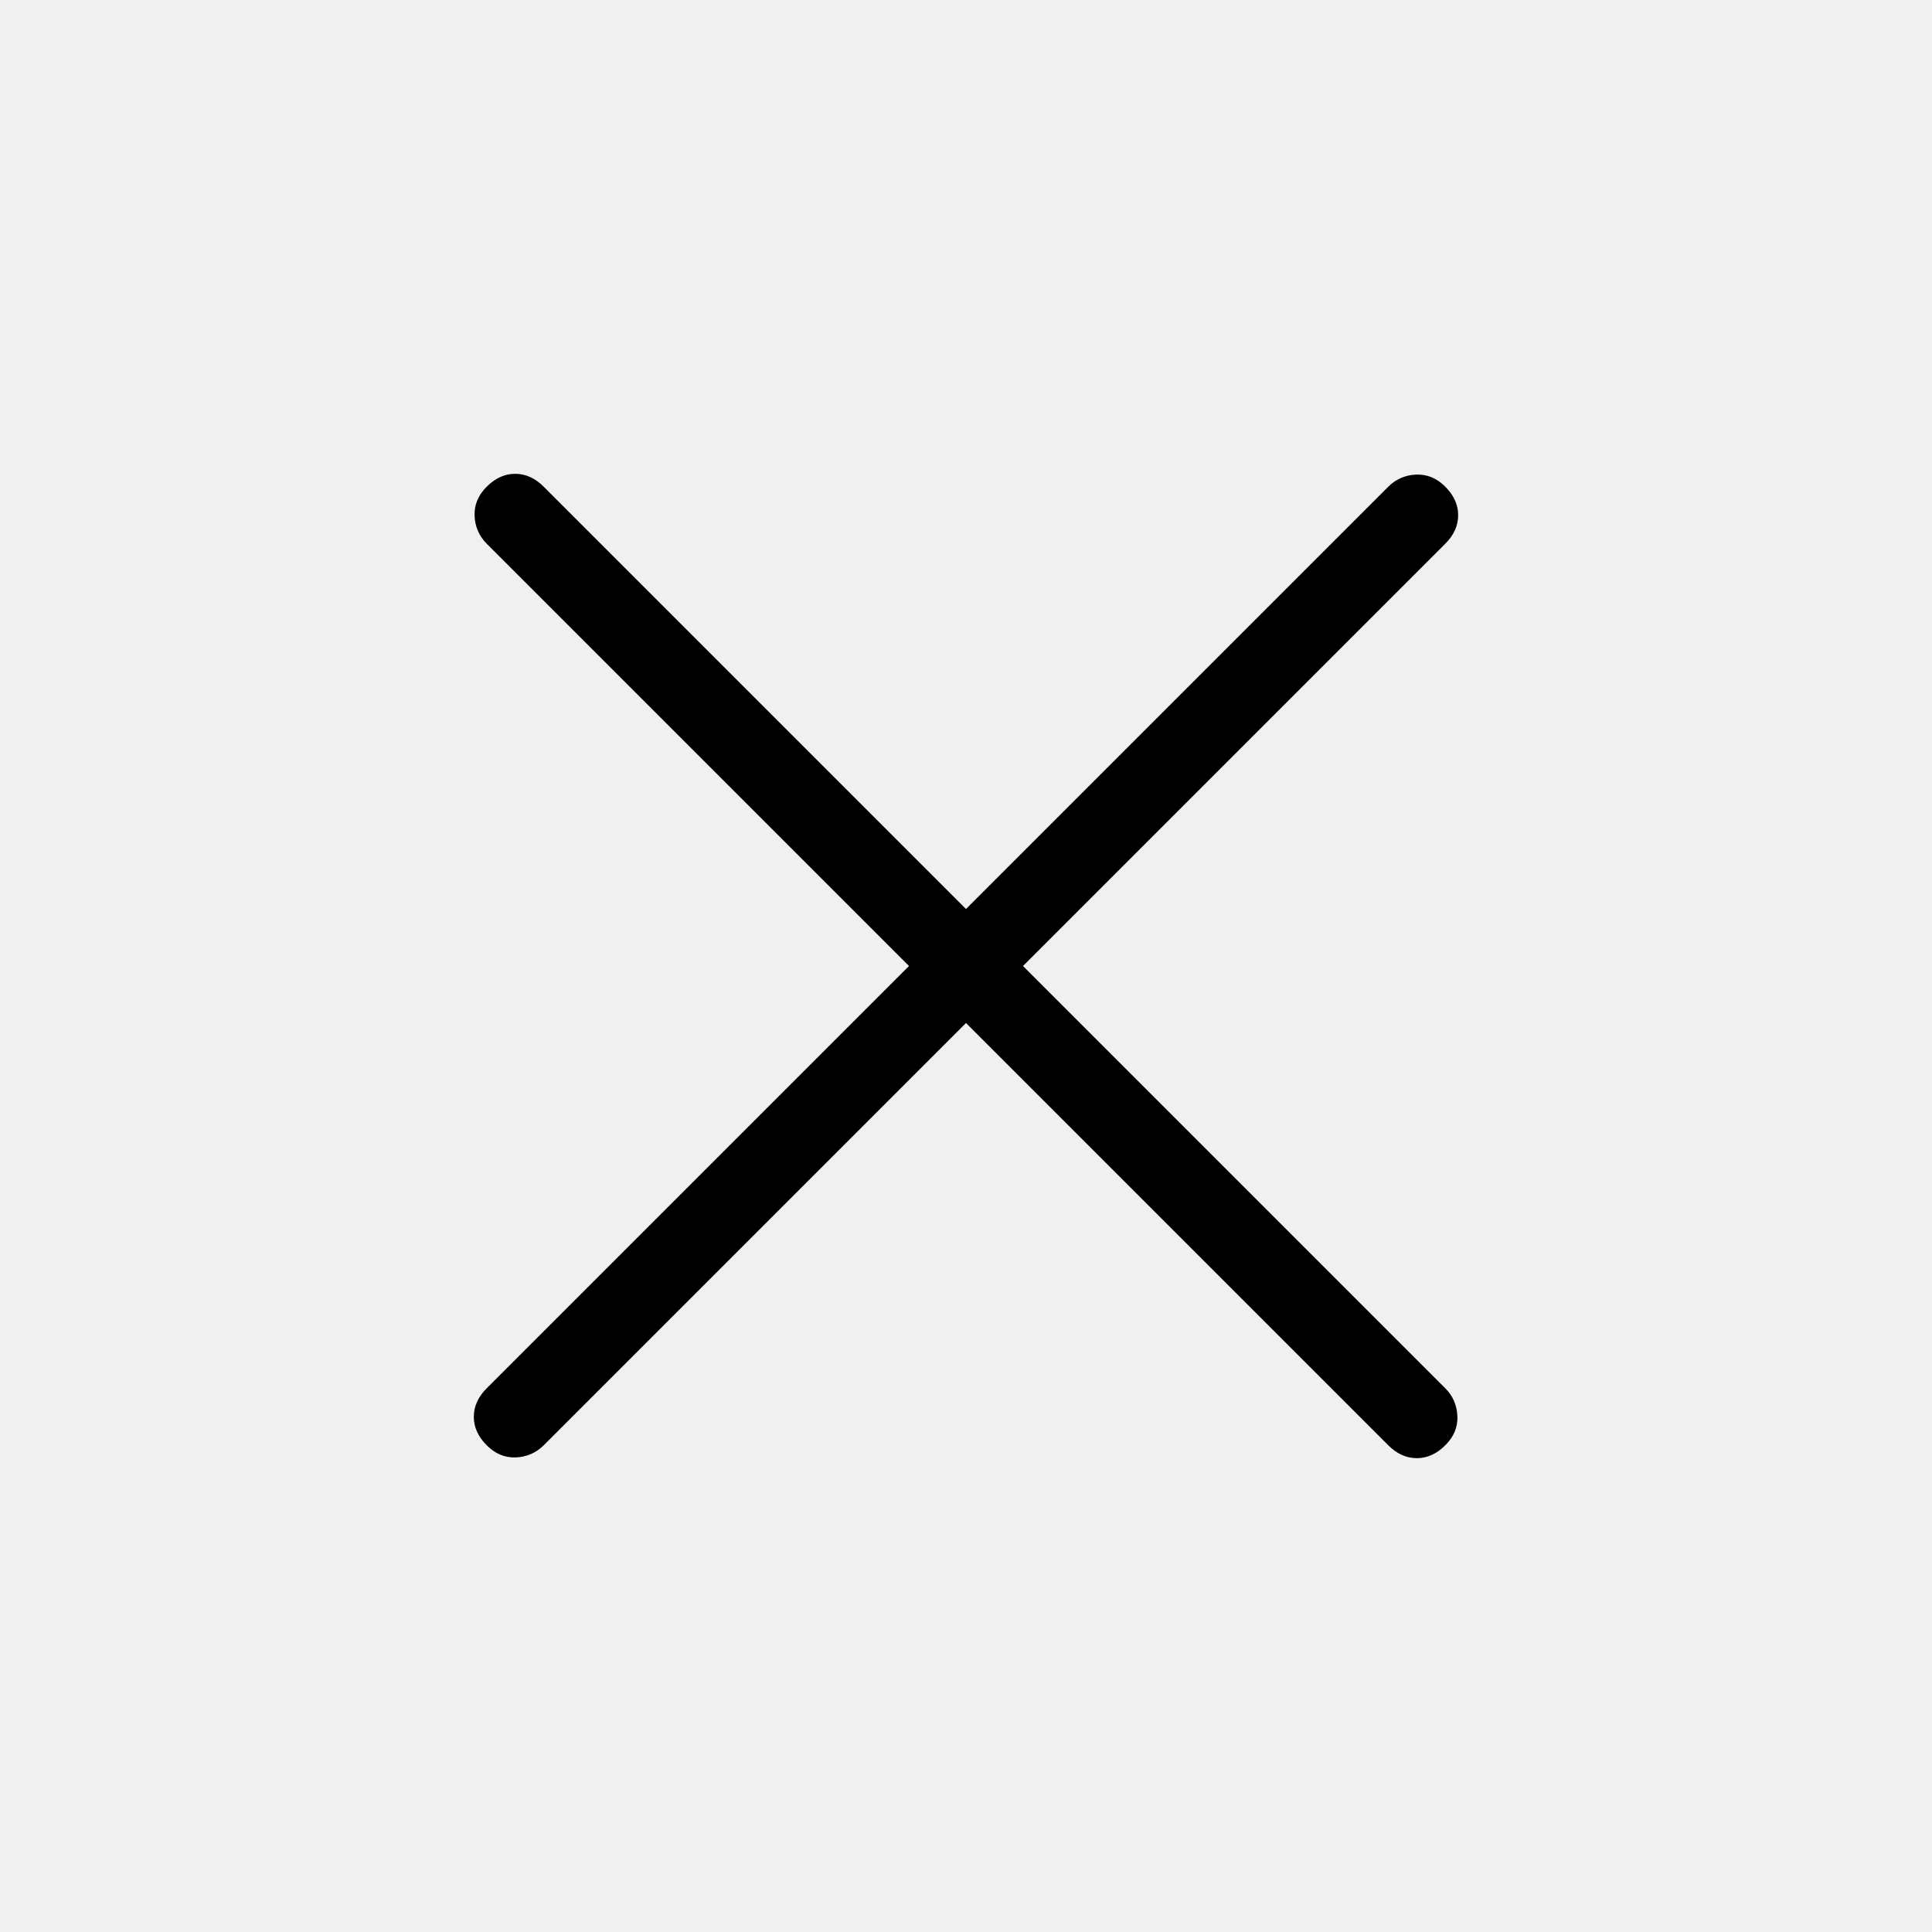
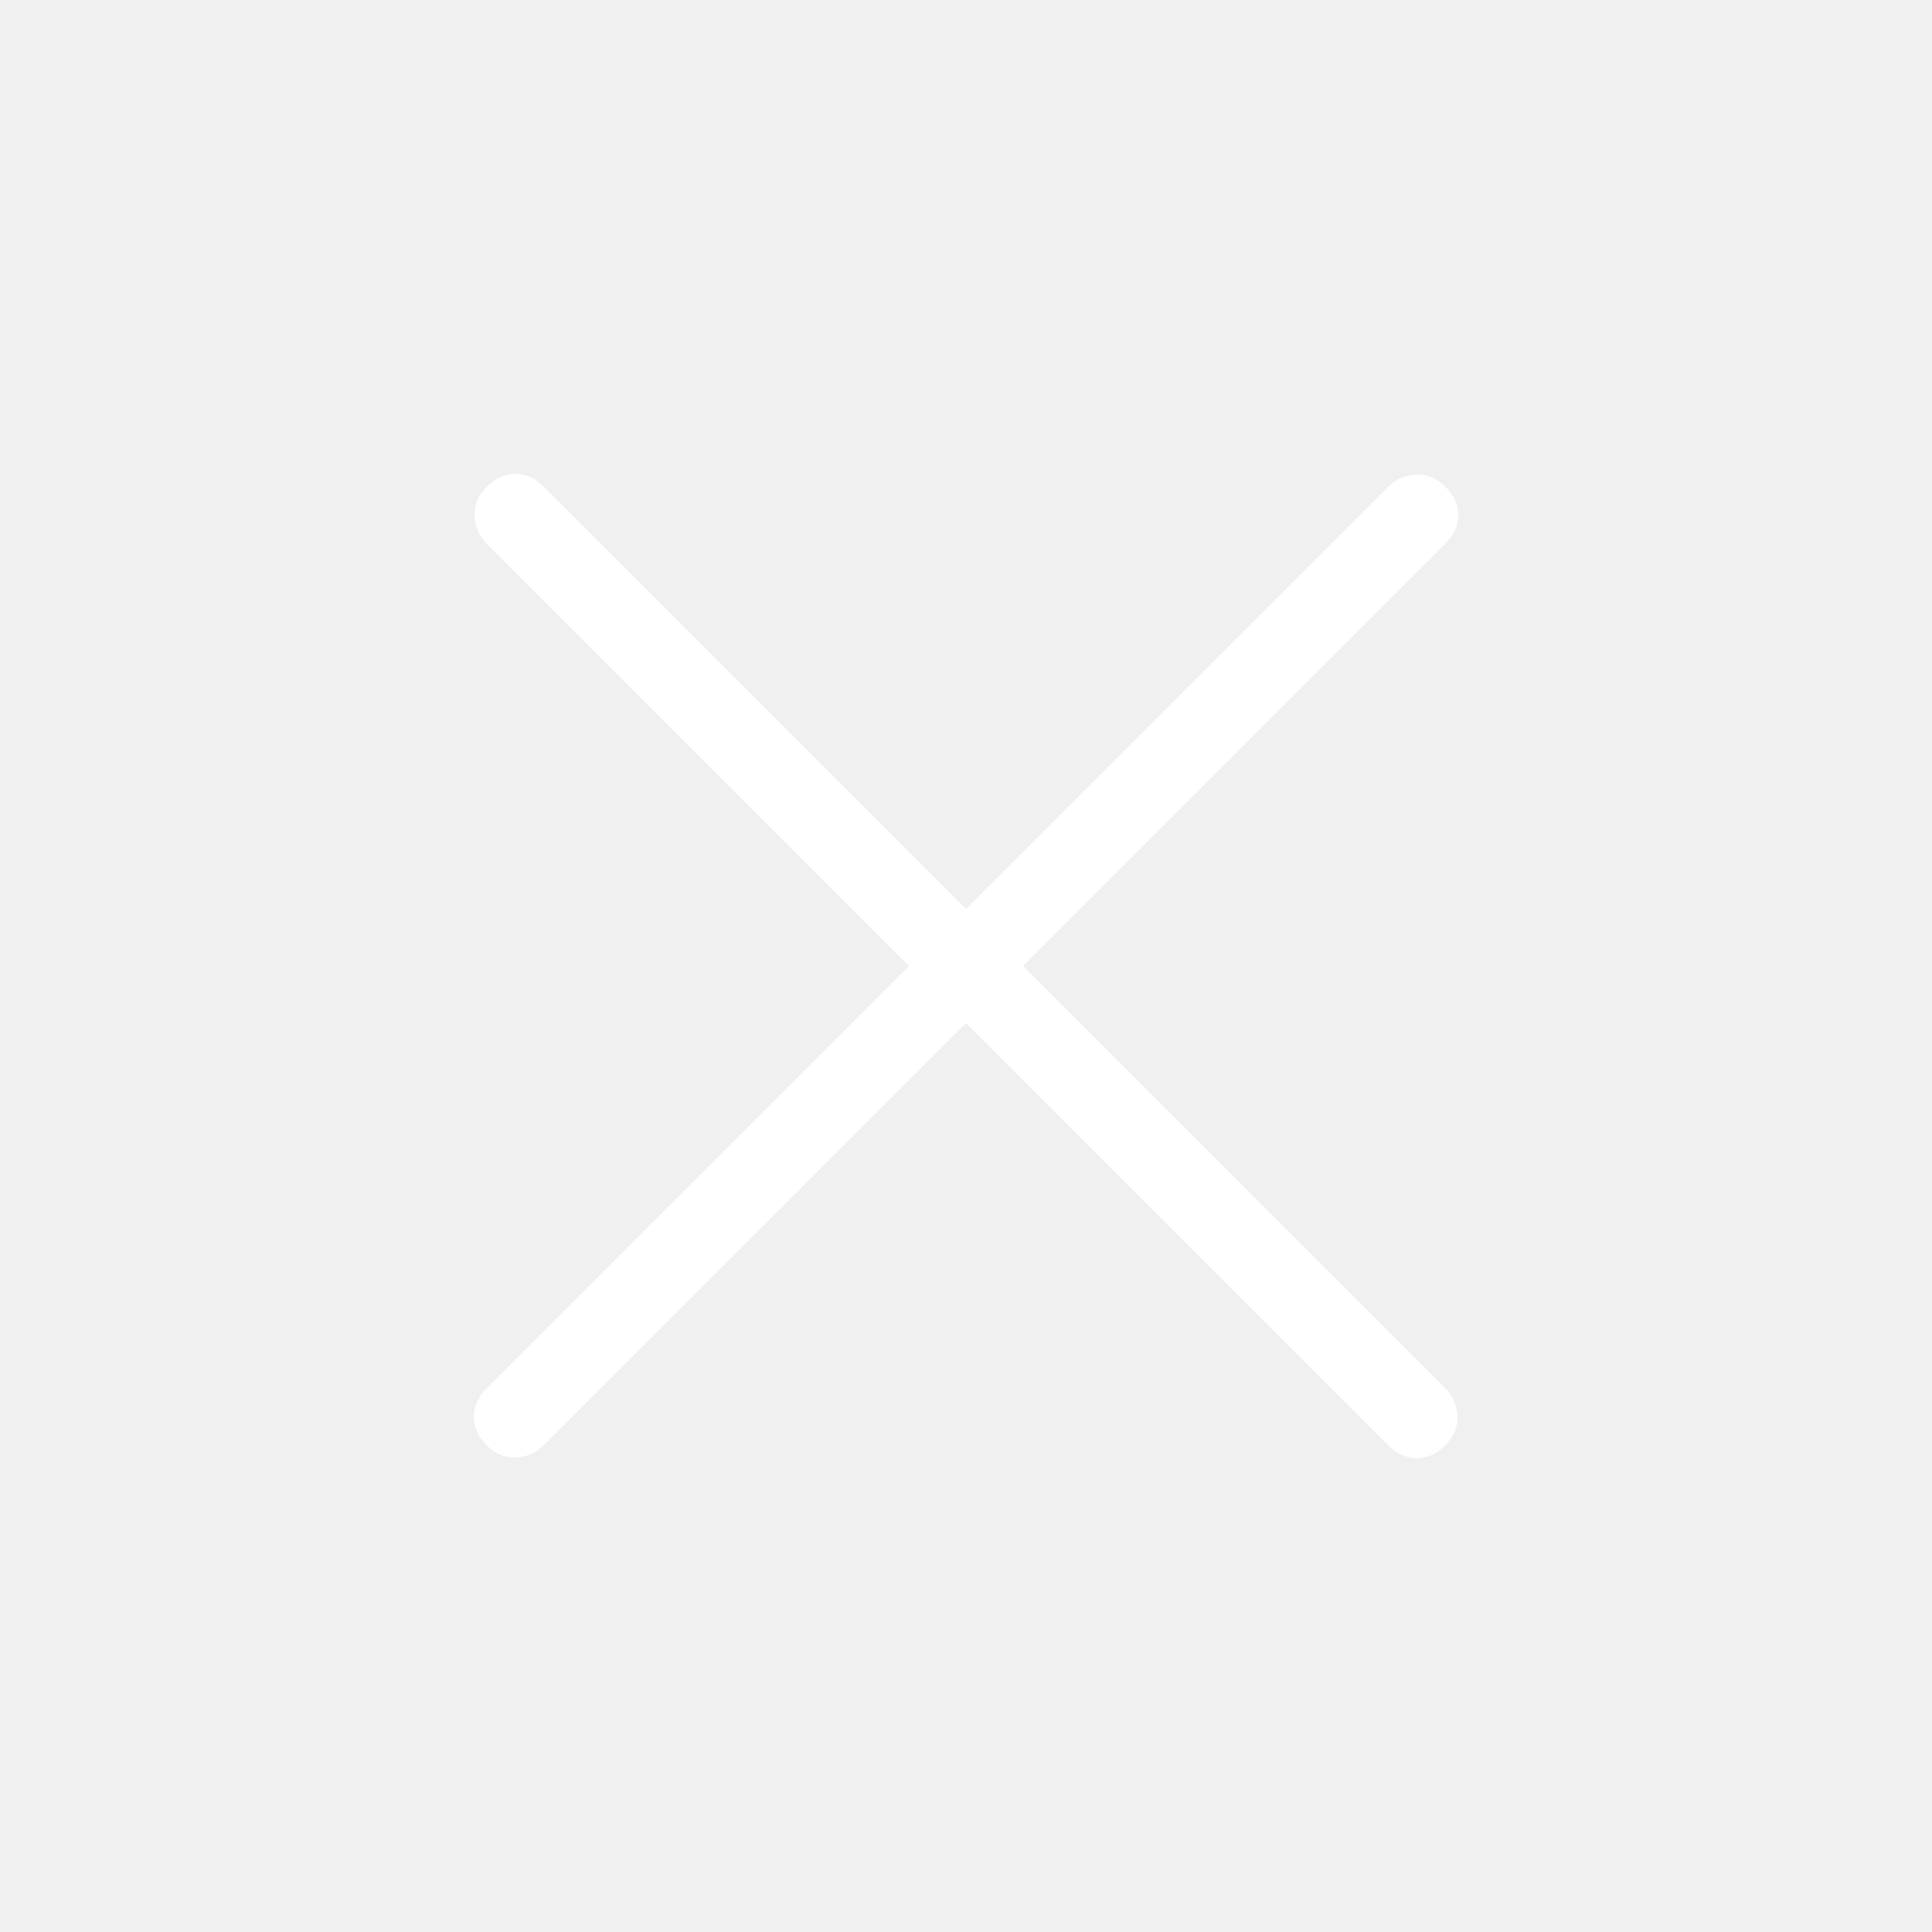
<svg xmlns="http://www.w3.org/2000/svg" width="50" height="50" fill="none">
-   <path d="M25 26.475l-10.93 10.93a1.051 1.051 0 01-.716.312c-.283.014-.536-.09-.758-.313-.222-.222-.334-.468-.334-.737 0-.27.112-.516.334-.738L23.525 25l-10.93-10.93a1.051 1.051 0 01-.312-.716c-.013-.283.09-.536.313-.758.222-.222.468-.334.737-.334.27 0 .516.112.738.334L25 23.525l10.93-10.93a1.05 1.05 0 01.716-.312c.283-.013.536.09.758.313.222.222.333.468.333.737 0 .27-.11.516-.333.738L26.475 25l10.93 10.93c.194.194.298.432.312.716.014.283-.09.536-.313.758-.222.222-.468.333-.737.333-.27 0-.516-.11-.738-.333L25 26.475z" fill="#000" />
+   <path d="M25 26.475l-10.93 10.93a1.051 1.051 0 01-.716.312c-.283.014-.536-.09-.758-.313-.222-.222-.334-.468-.334-.737 0-.27.112-.516.334-.738L23.525 25l-10.93-10.93a1.051 1.051 0 01-.312-.716c-.013-.283.09-.536.313-.758.222-.222.468-.334.737-.334.27 0 .516.112.738.334L25 23.525l10.93-10.93a1.05 1.05 0 01.716-.312c.283-.013.536.09.758.313.222.222.333.468.333.737 0 .27-.11.516-.333.738L26.475 25l10.93 10.93c.194.194.298.432.312.716.014.283-.09.536-.313.758-.222.222-.468.333-.737.333-.27 0-.516-.11-.738-.333L25 26.475z" fill="#fff" />
</svg>
